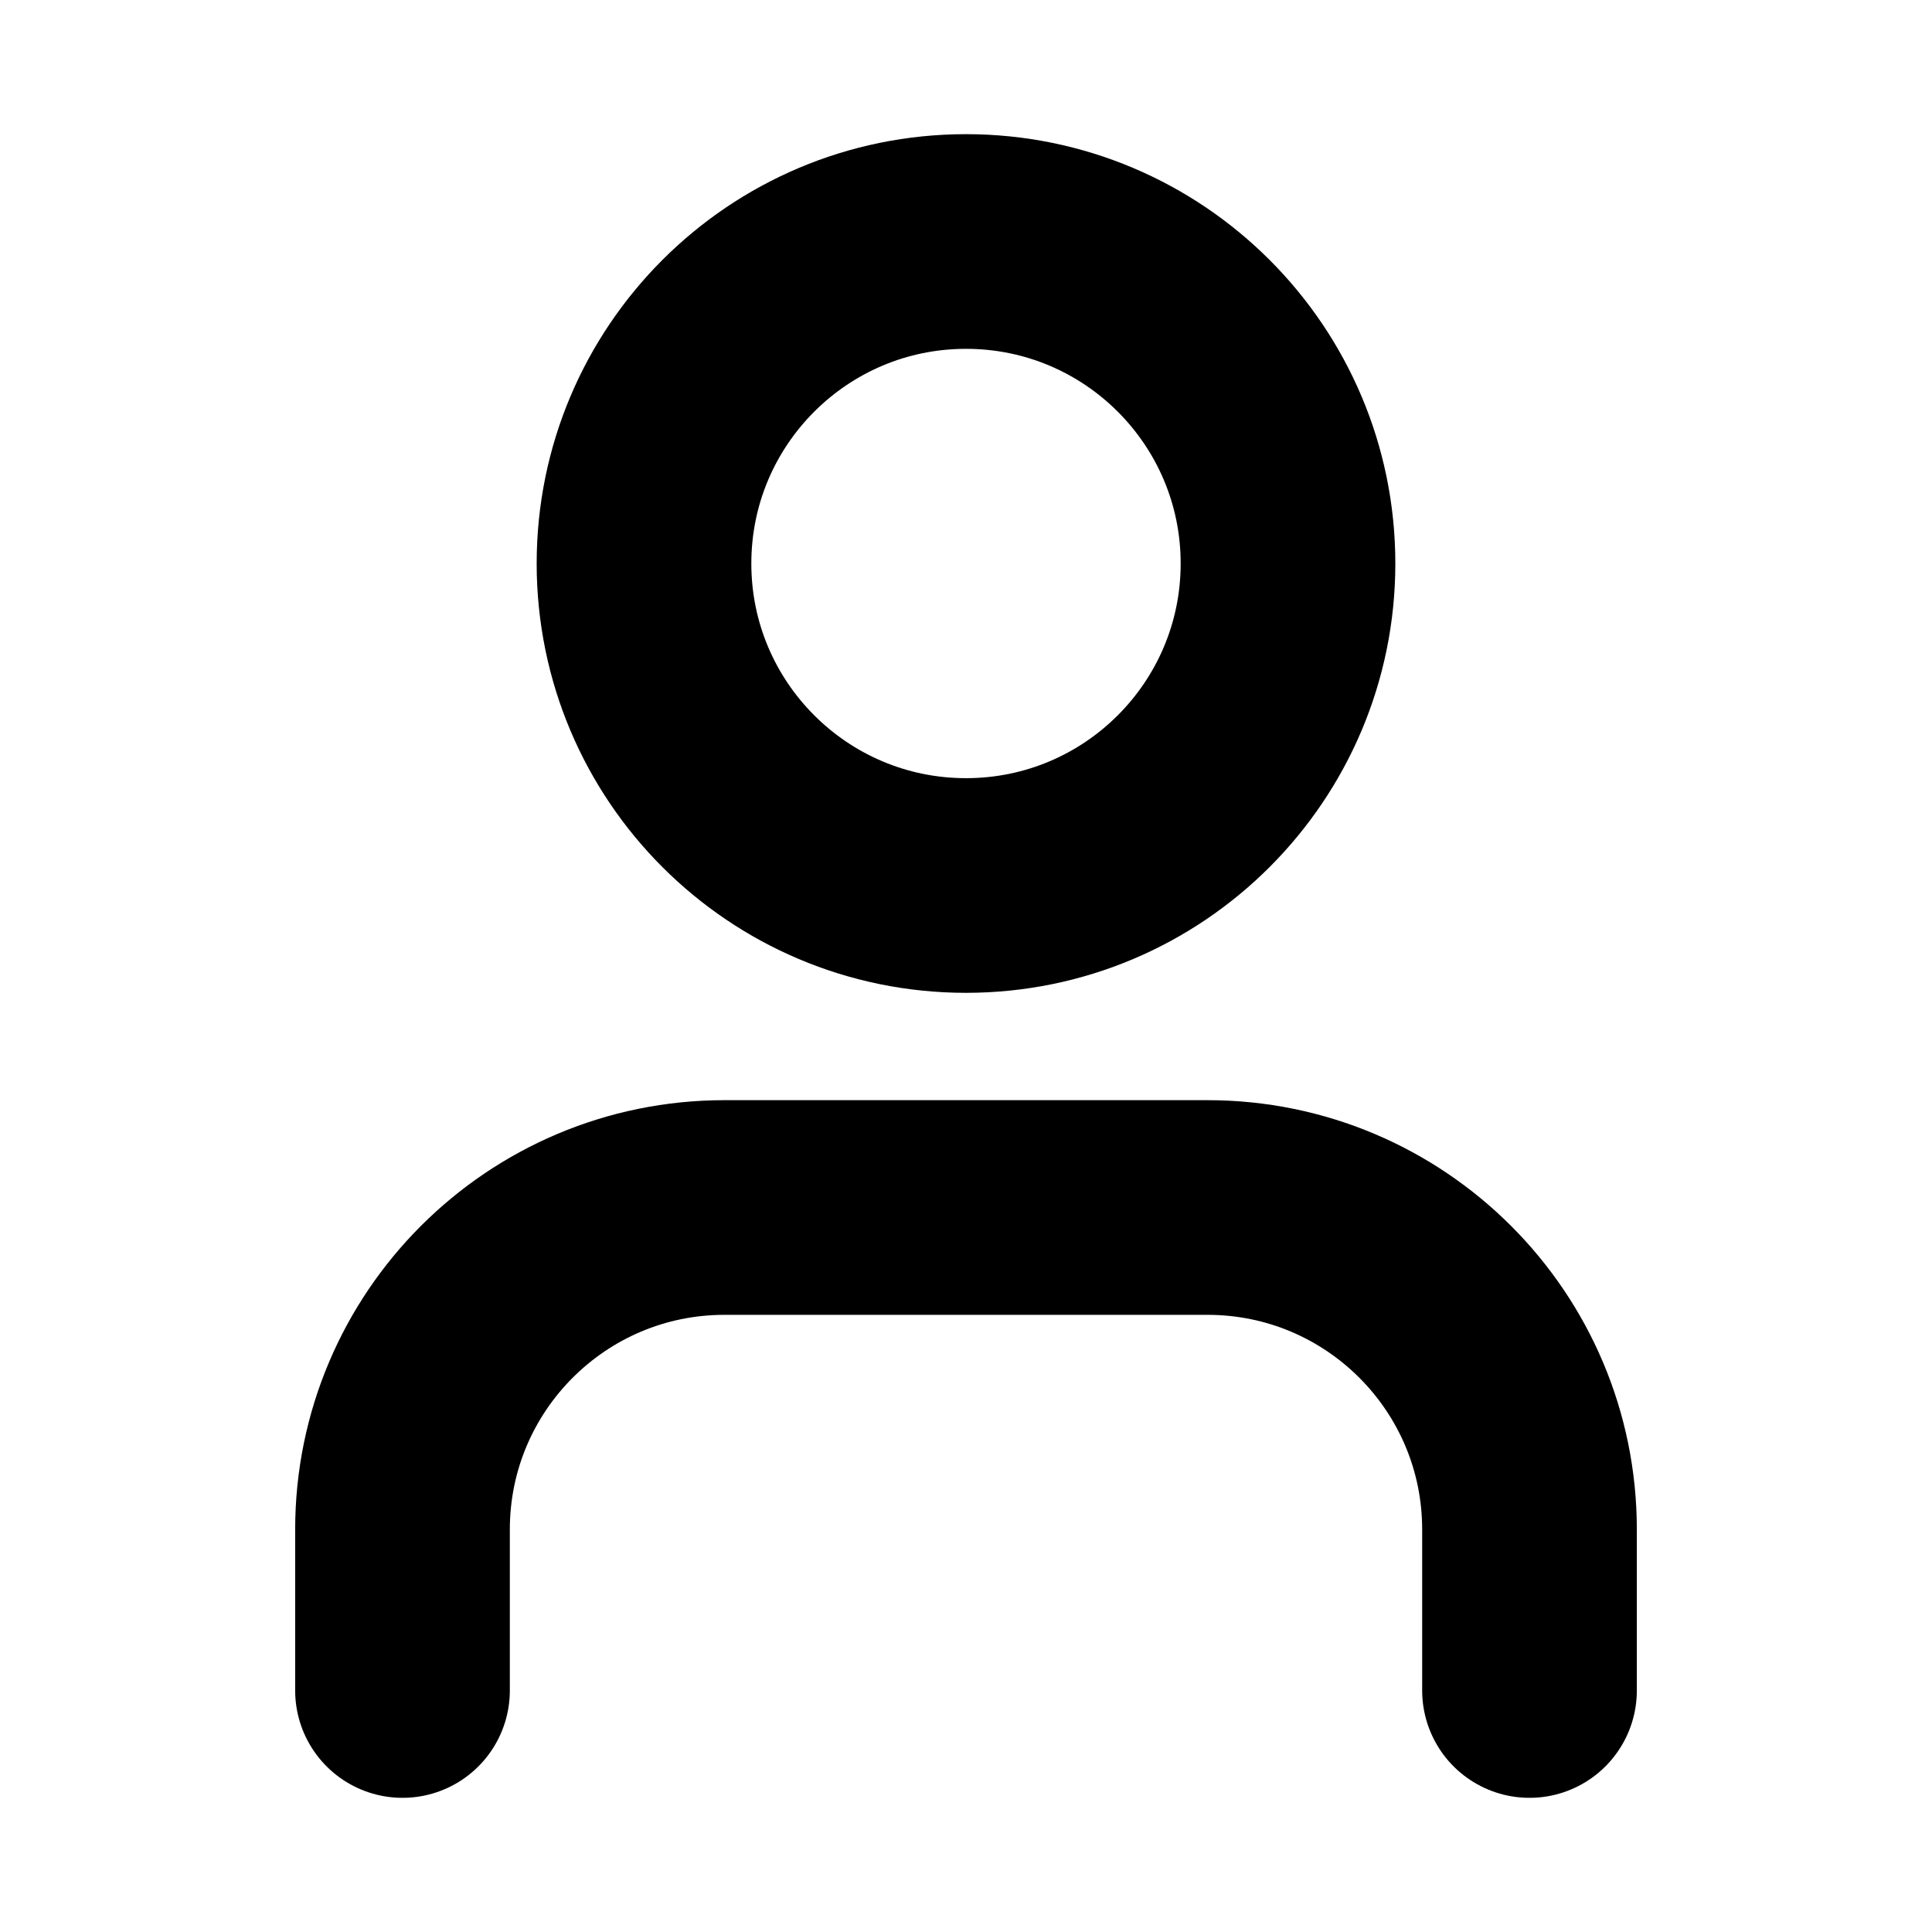
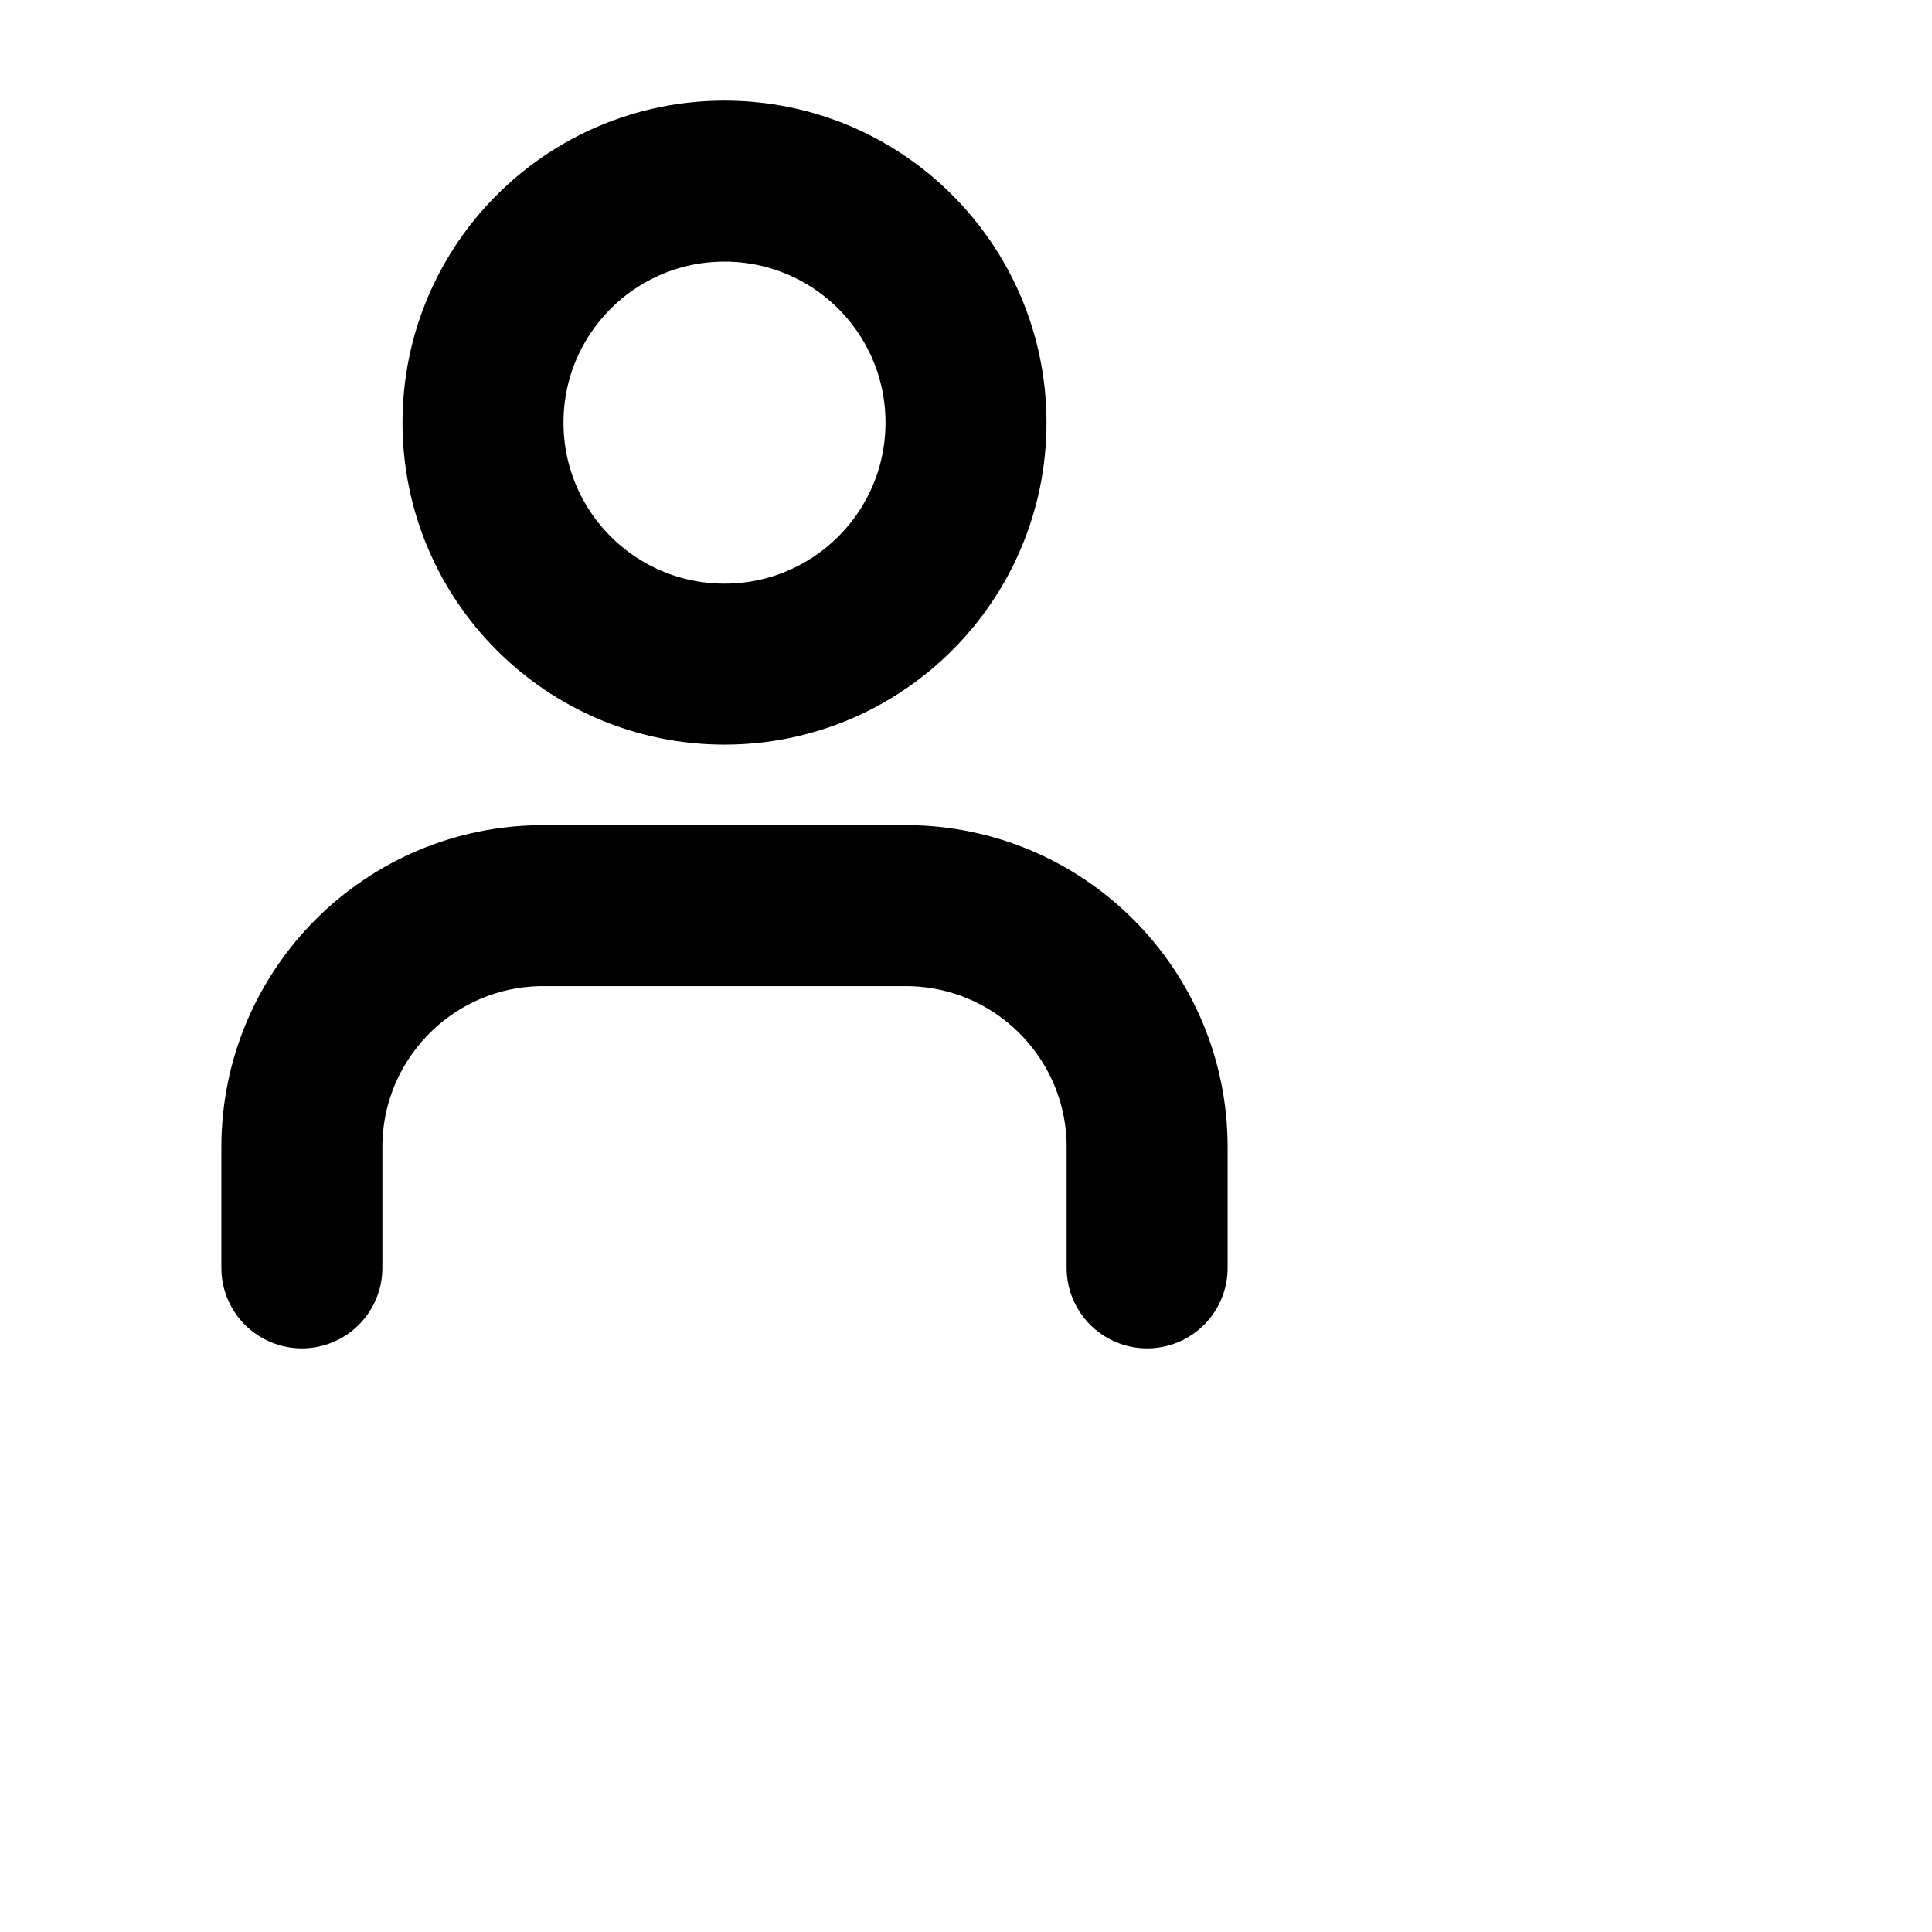
- <svg xmlns="http://www.w3.org/2000/svg" width="18" height="18" fill="none">
+ <svg xmlns="http://www.w3.org/2000/svg" width="24" height="24" viewBox="0 0 24 24" fill="none">
  <path d="M14.25 15.75v-1.5a3 3 0 00-3-3h-4.5a3 3 0 00-3 3v1.5M9 8.25a3 3 0 100-6 3 3 0 000 6z" stroke="#000000" stroke-width="2" stroke-linecap="round" stroke-linejoin="round" />
</svg>
